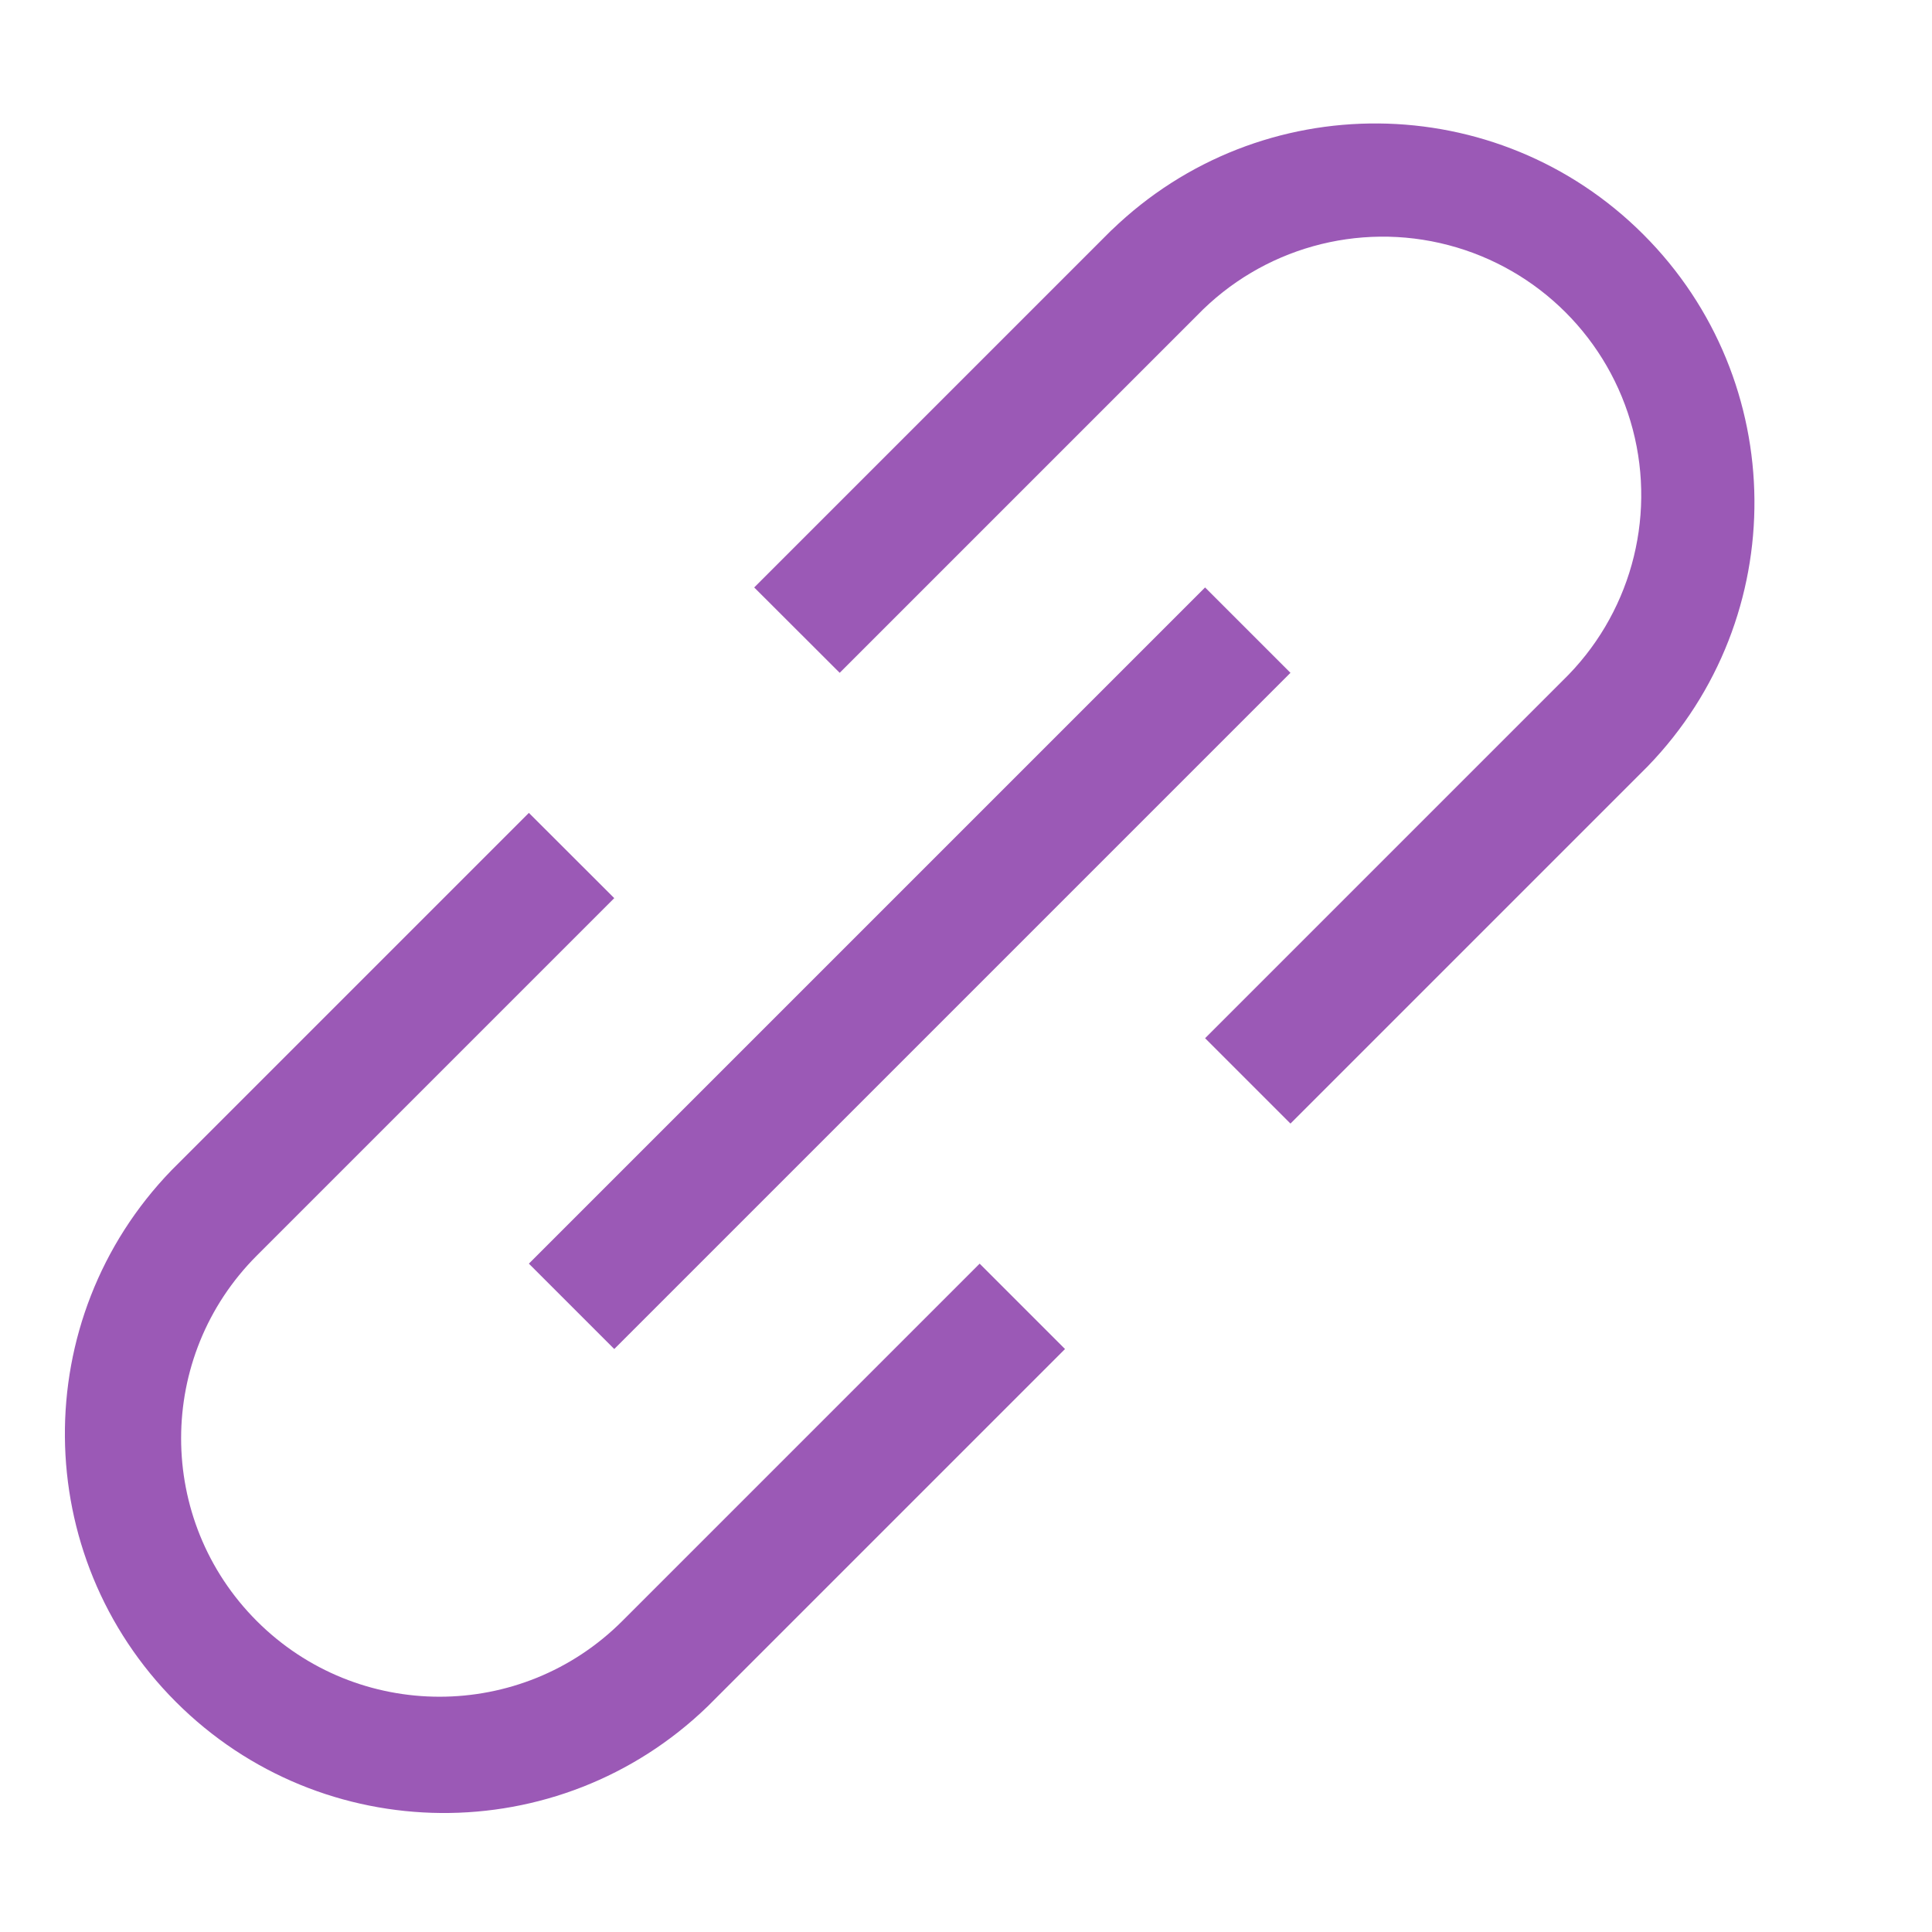
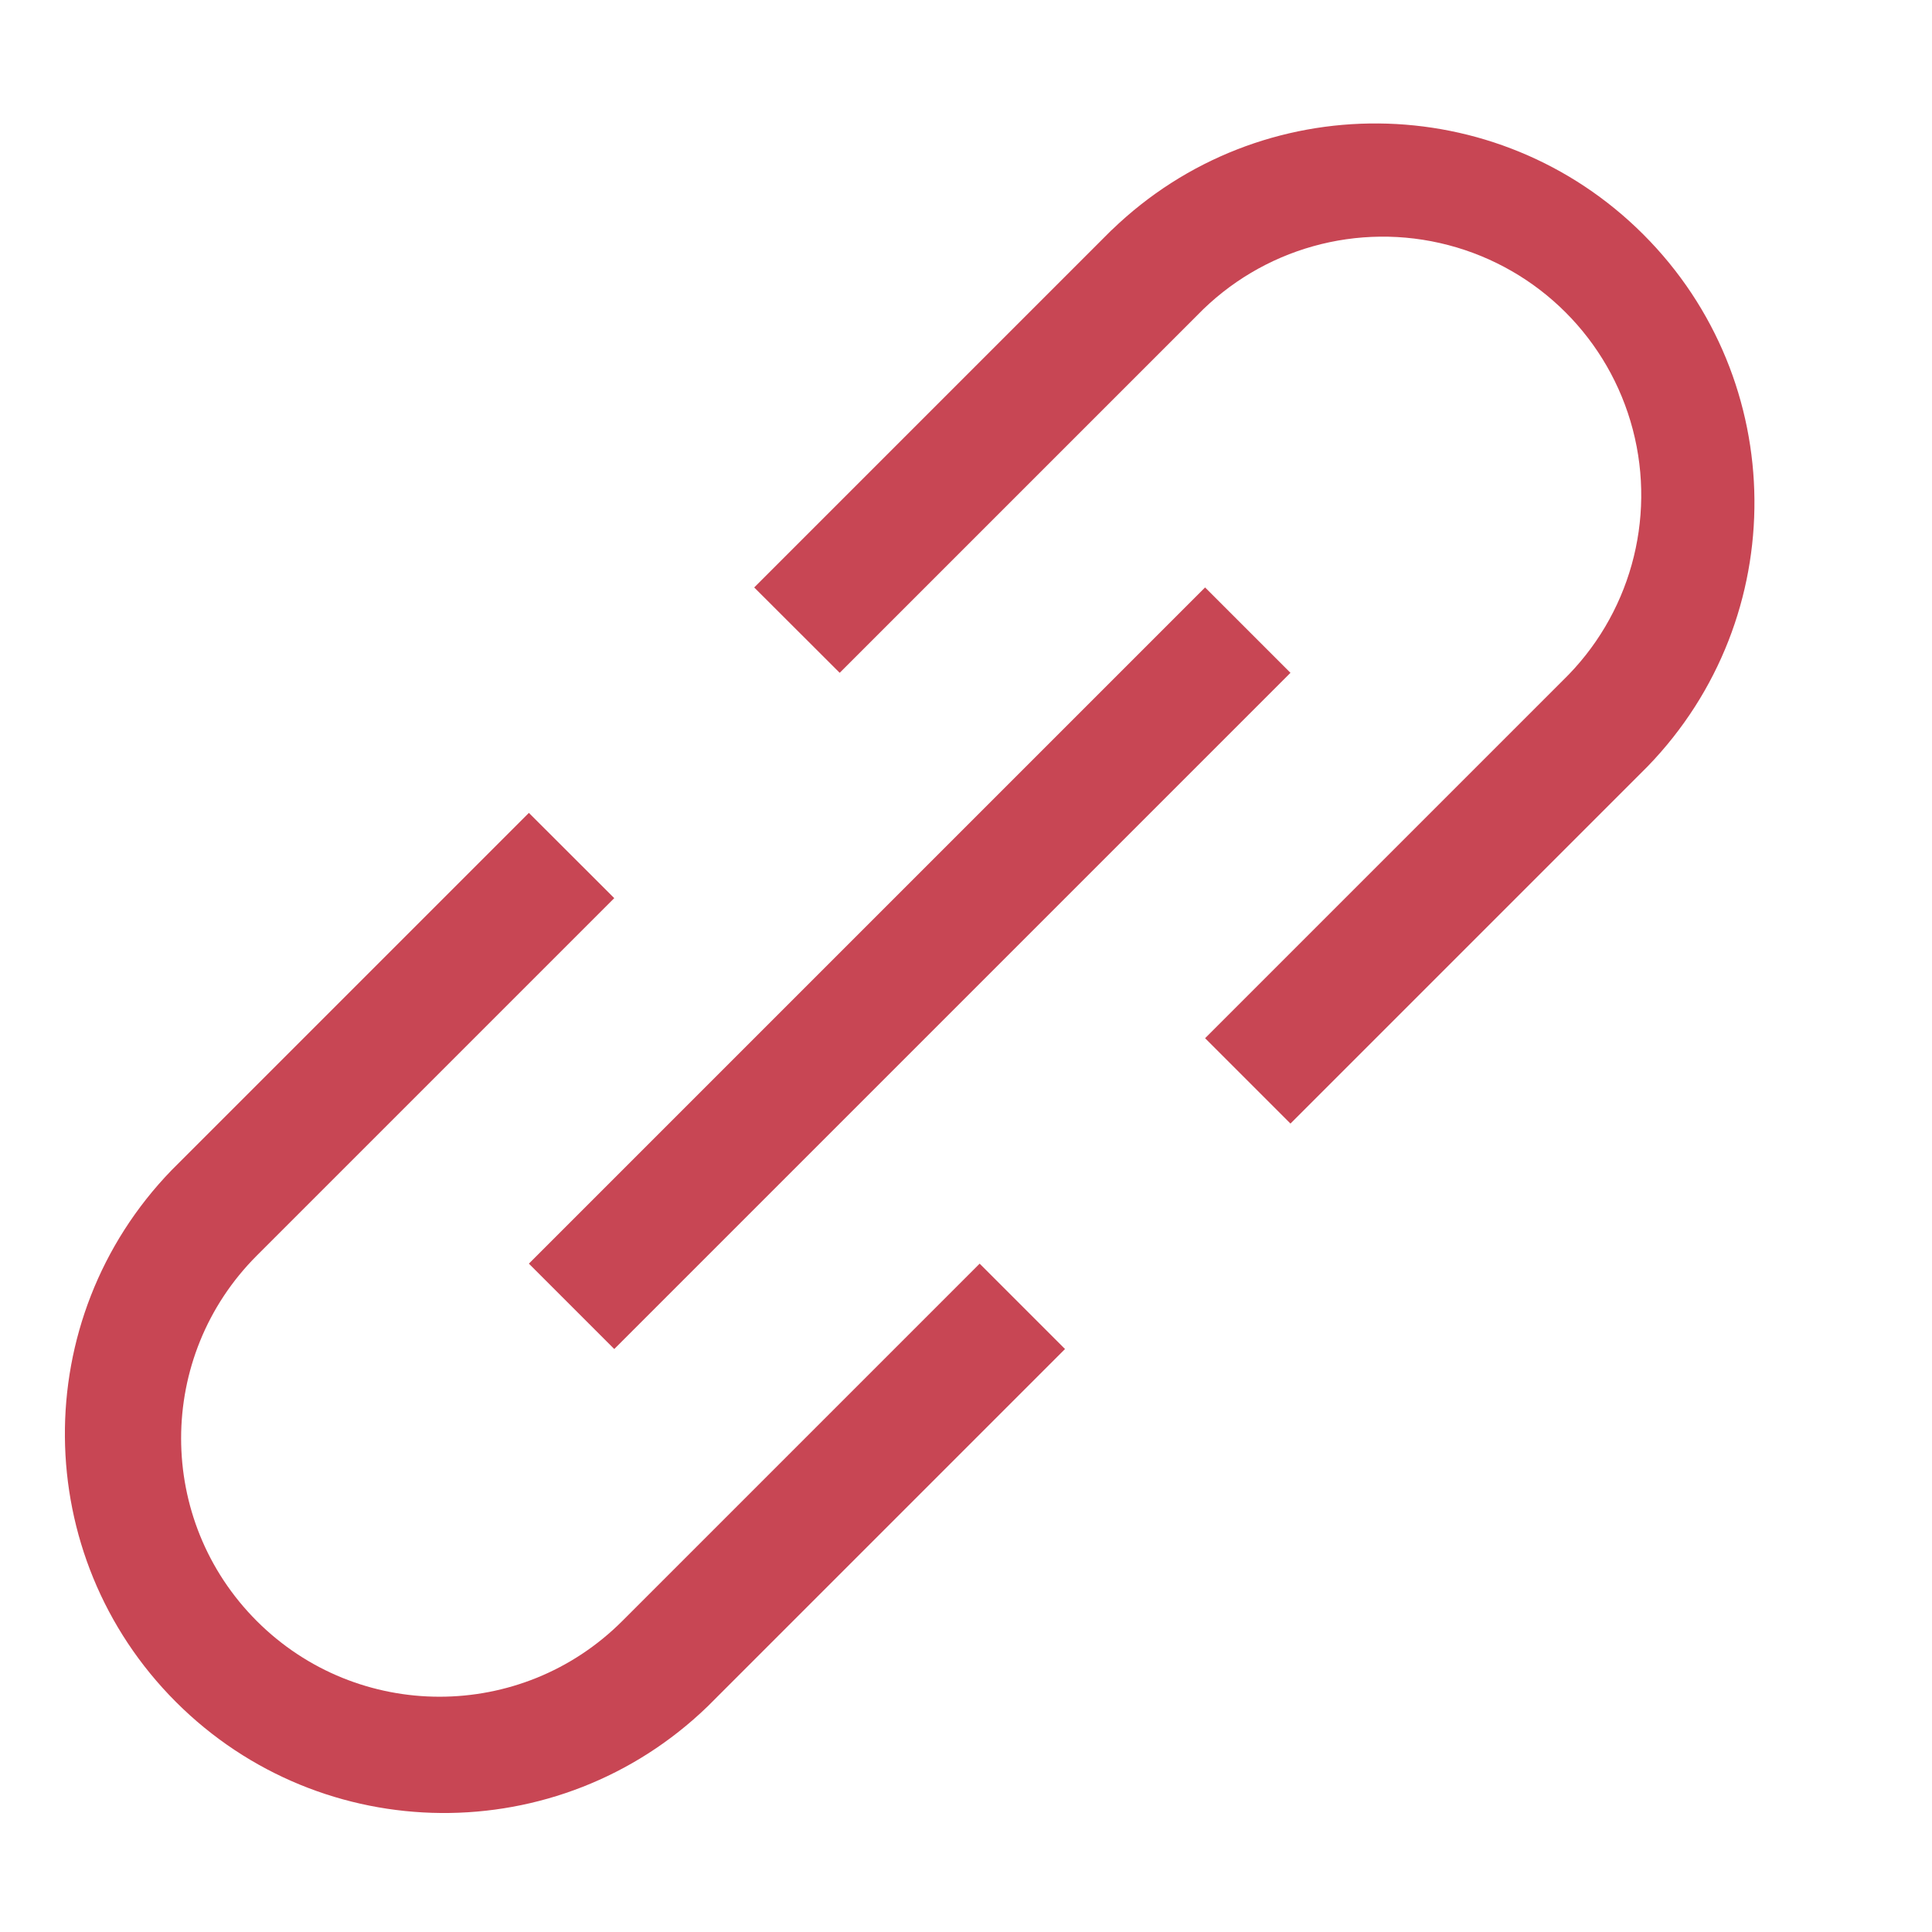
- <svg xmlns="http://www.w3.org/2000/svg" color="#9b59b6" data-icon="link-icon" fill="#9b59b6" height="300" viewBox="0 0 16 16" width="300">
+ <svg xmlns="http://www.w3.org/2000/svg" color="#c84654" data-icon="link-icon" fill="#c84654" height="300" viewBox="0 0 16 16" width="300">
  <g stroke-width="1">
    <g transform="">
      <path clip-rule="evenodd" d="M9.207 1.905a3.14 3.14 0 0 1 4.44 4.44l-2.96 2.96-.707-.707 2.96-2.96a2.14 2.14 0 1 0-3.026-3.026l-2.96 2.96-.708-.707 2.96-2.96Zm1.48 3.667-5.6 5.6-.707-.707 5.6-5.6.707.707Zm-5.6 1.866-2.96 2.96a2.14 2.14 0 1 0 3.026 3.027l2.96-2.96.707.707-2.96 2.96a3.14 3.14 0 0 1-4.44-4.44l2.96-2.96.707.706Z" fill="currentColor" fill-rule="evenodd" />
    </g>
  </g>
</svg>
